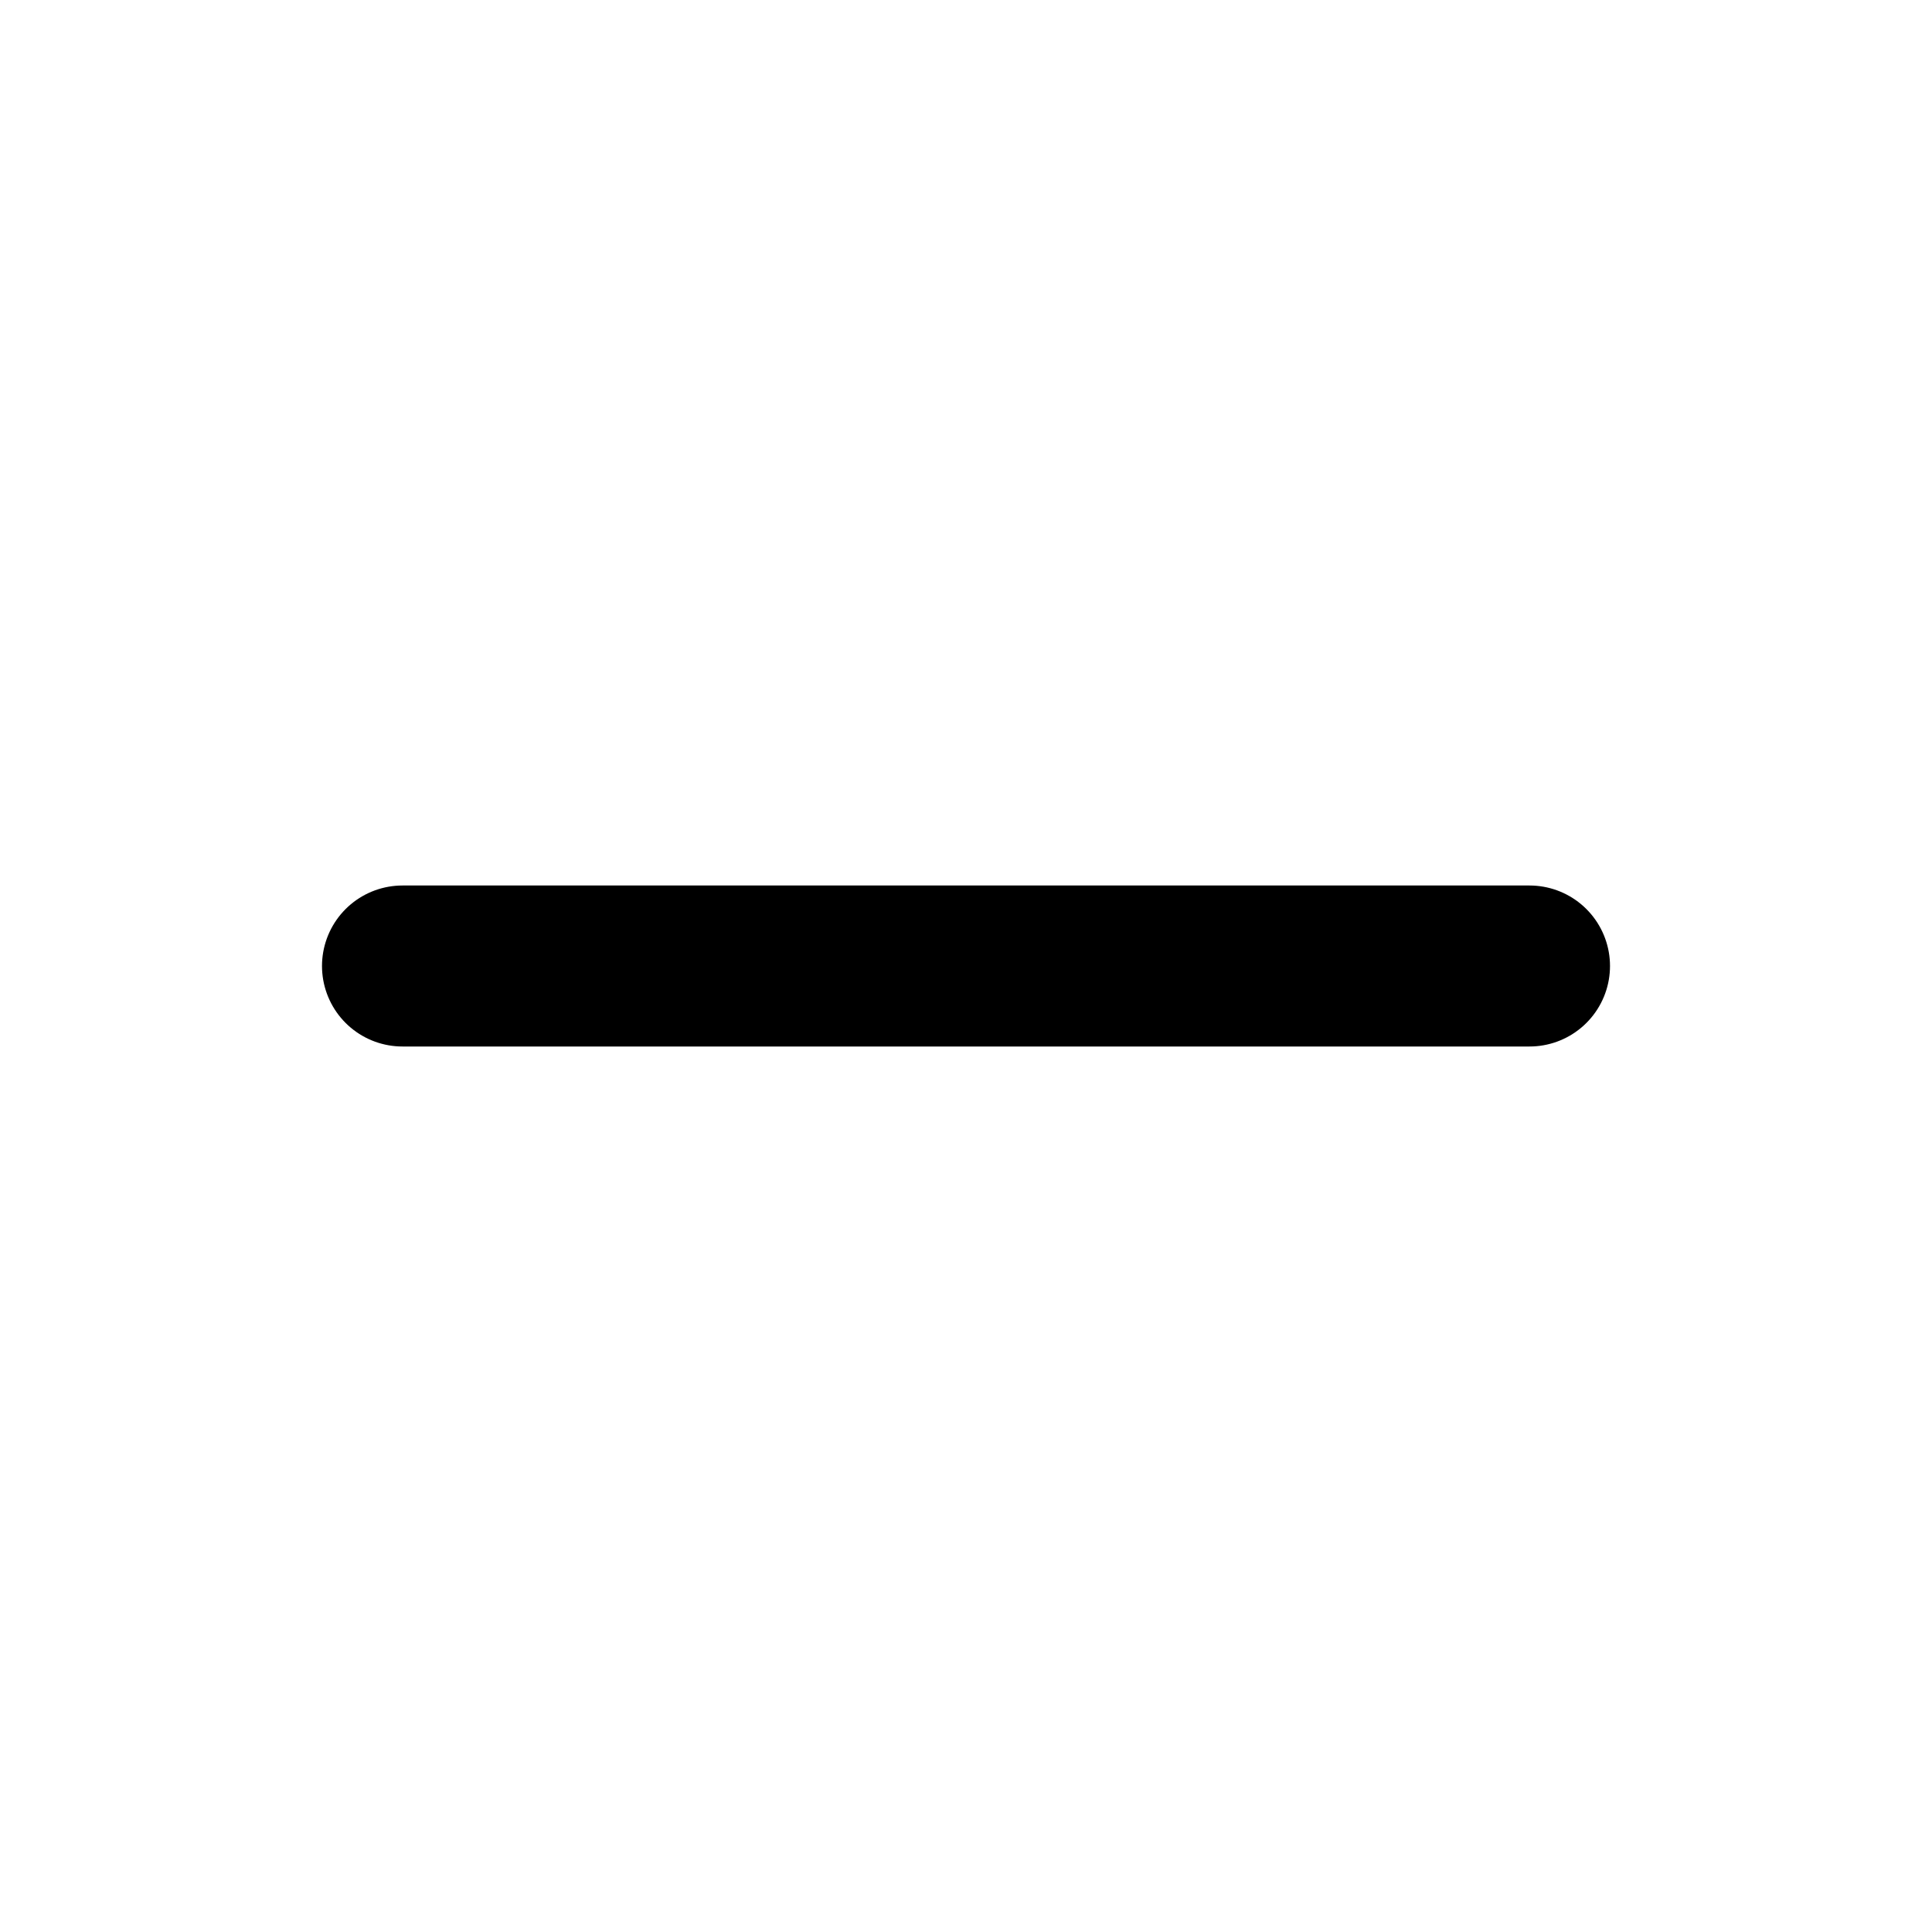
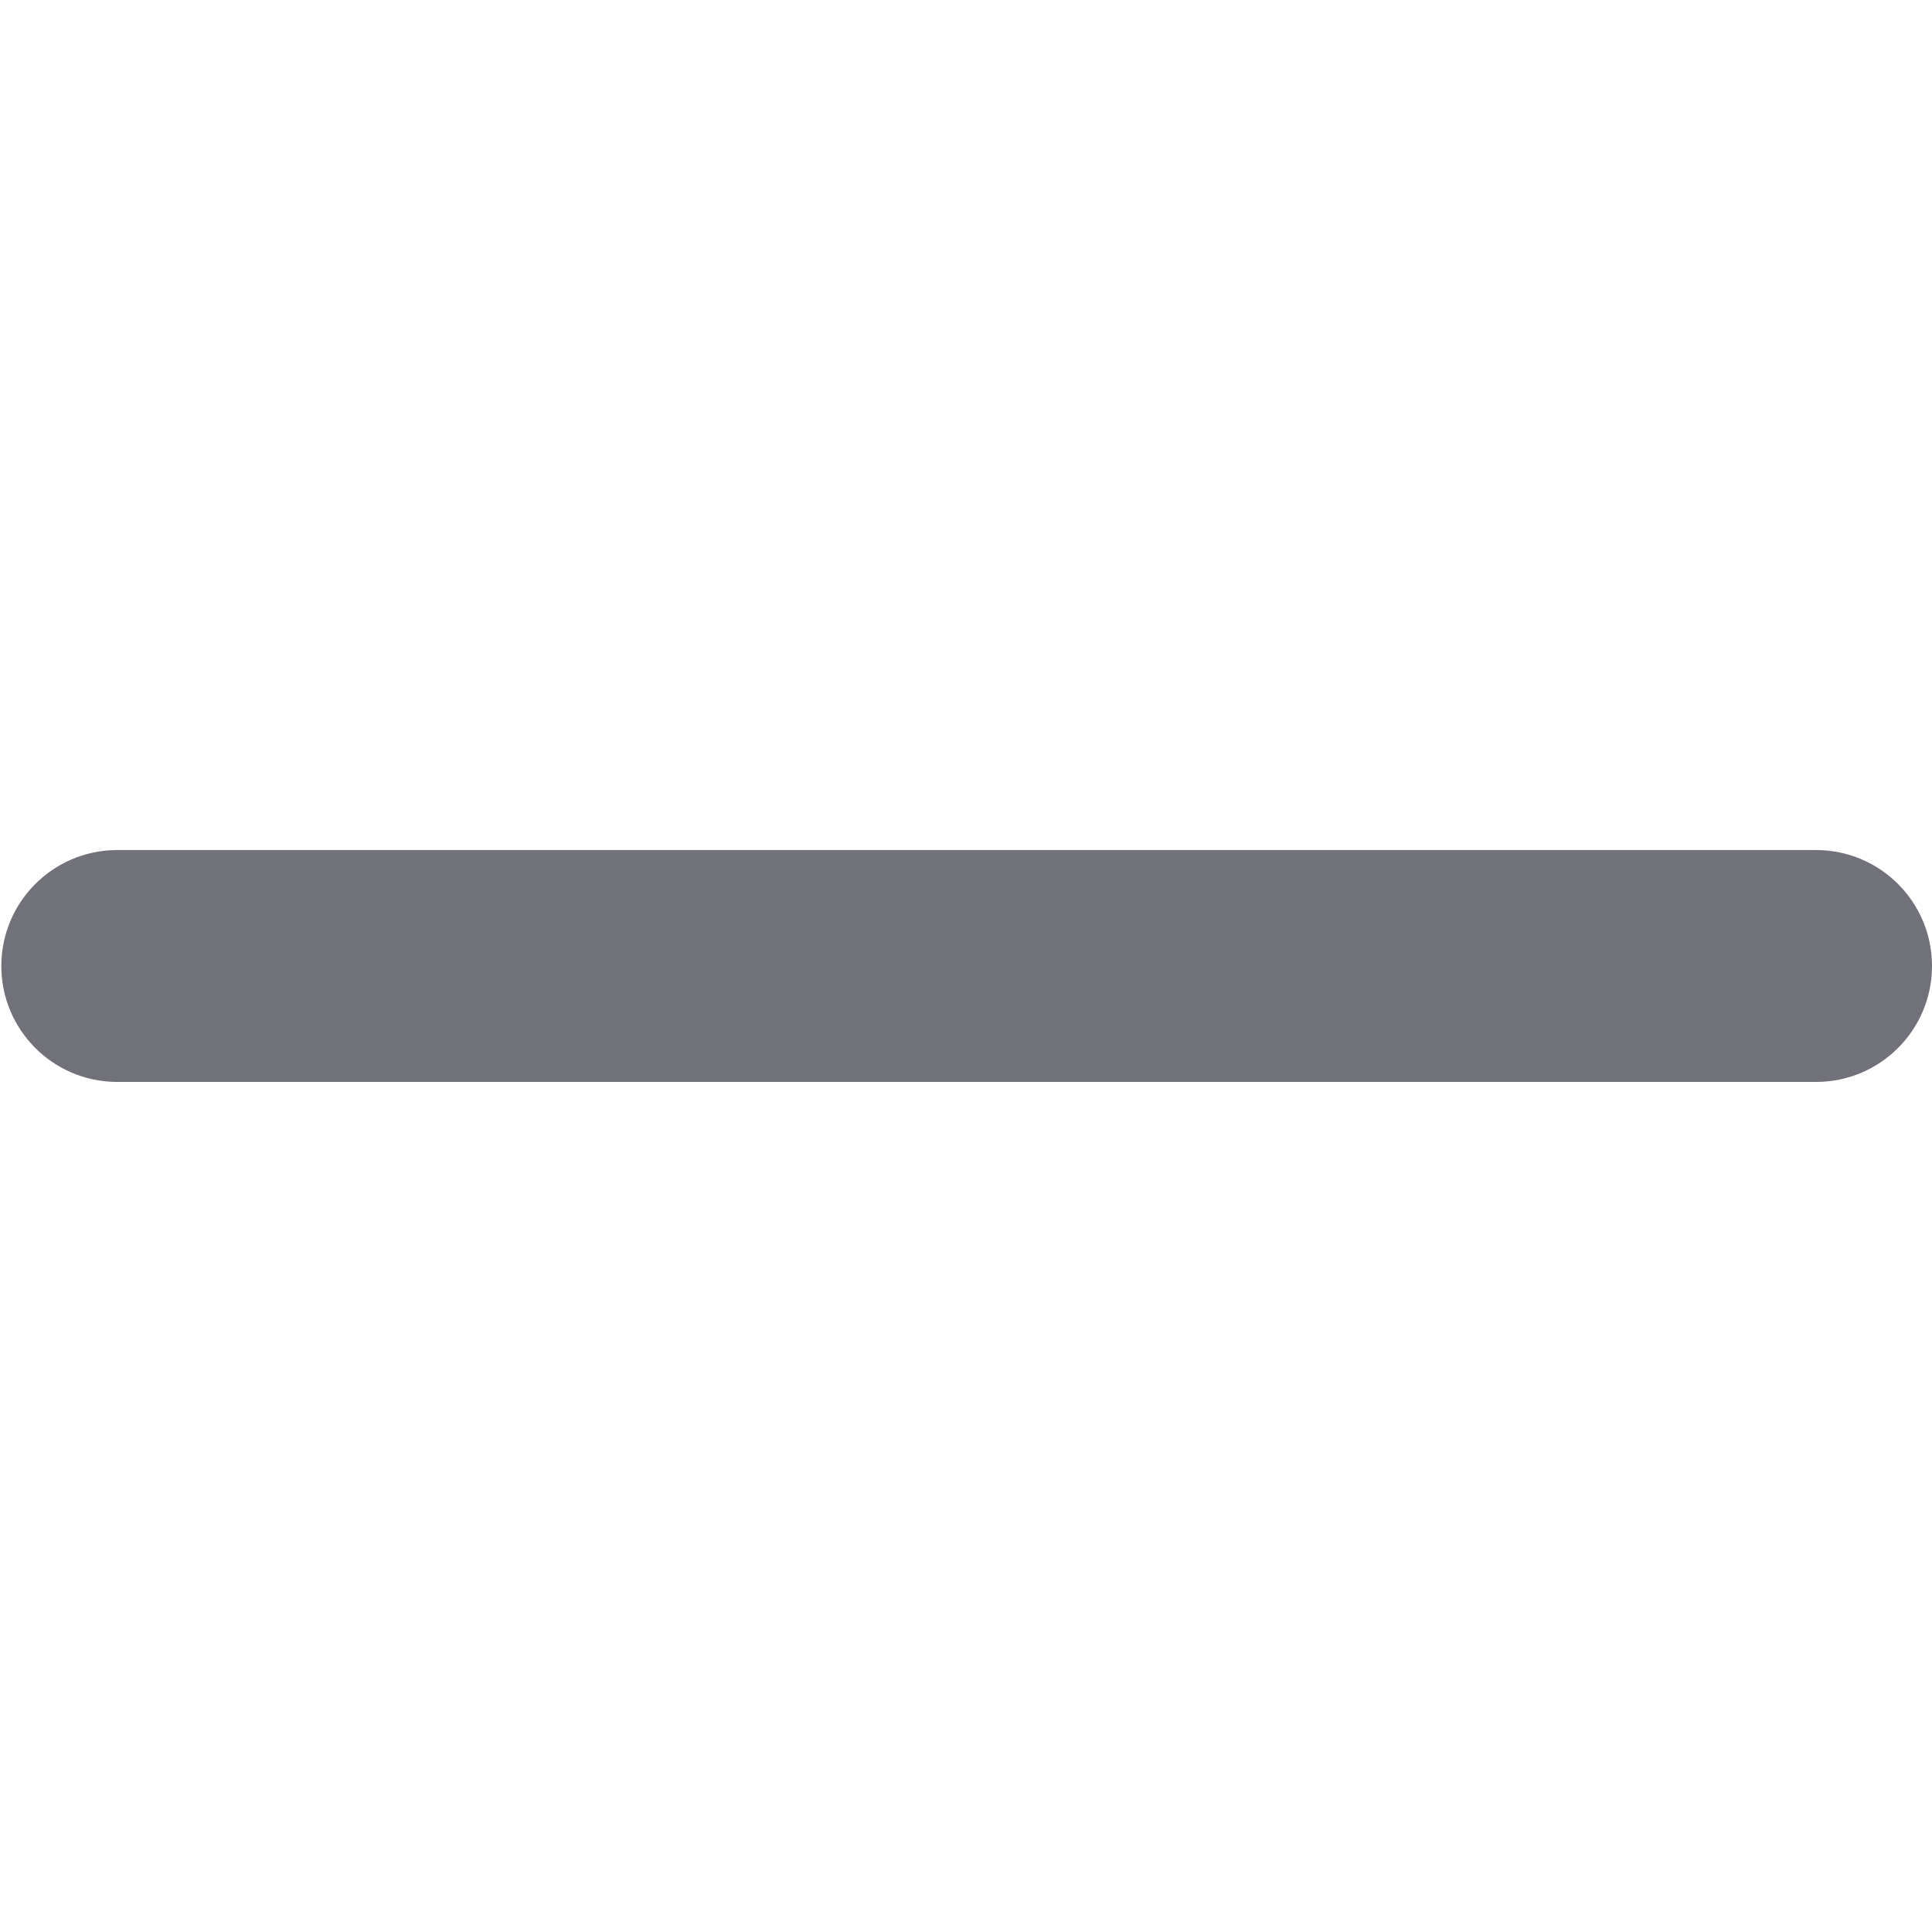
- <svg xmlns="http://www.w3.org/2000/svg" viewBox="0 0 24 24" fill="none" stroke="currentColor" stroke-width="2" stroke-linecap="round" stroke-linejoin="round" class="feather feather-minus">
-   <line x1="5" y1="12" x2="19" y2="12" />
+ <svg xmlns="http://www.w3.org/2000/svg" version="1.1" width="512" height="512" x="0" y="0" viewBox="0 0 121.805 121.804" style="enable-background:new 0 0 512 512" xml:space="preserve" class="">
+   <g>
+     <path d="M7.308 68.211h107.188a7.309 7.309 0 0 0 7.309-7.31 7.308 7.308 0 0 0-7.309-7.309H7.308a7.31 7.31 0 0 0 0 14.619z" fill="#71717a" data-original="#000000" class="" />
+   </g>
</svg>
